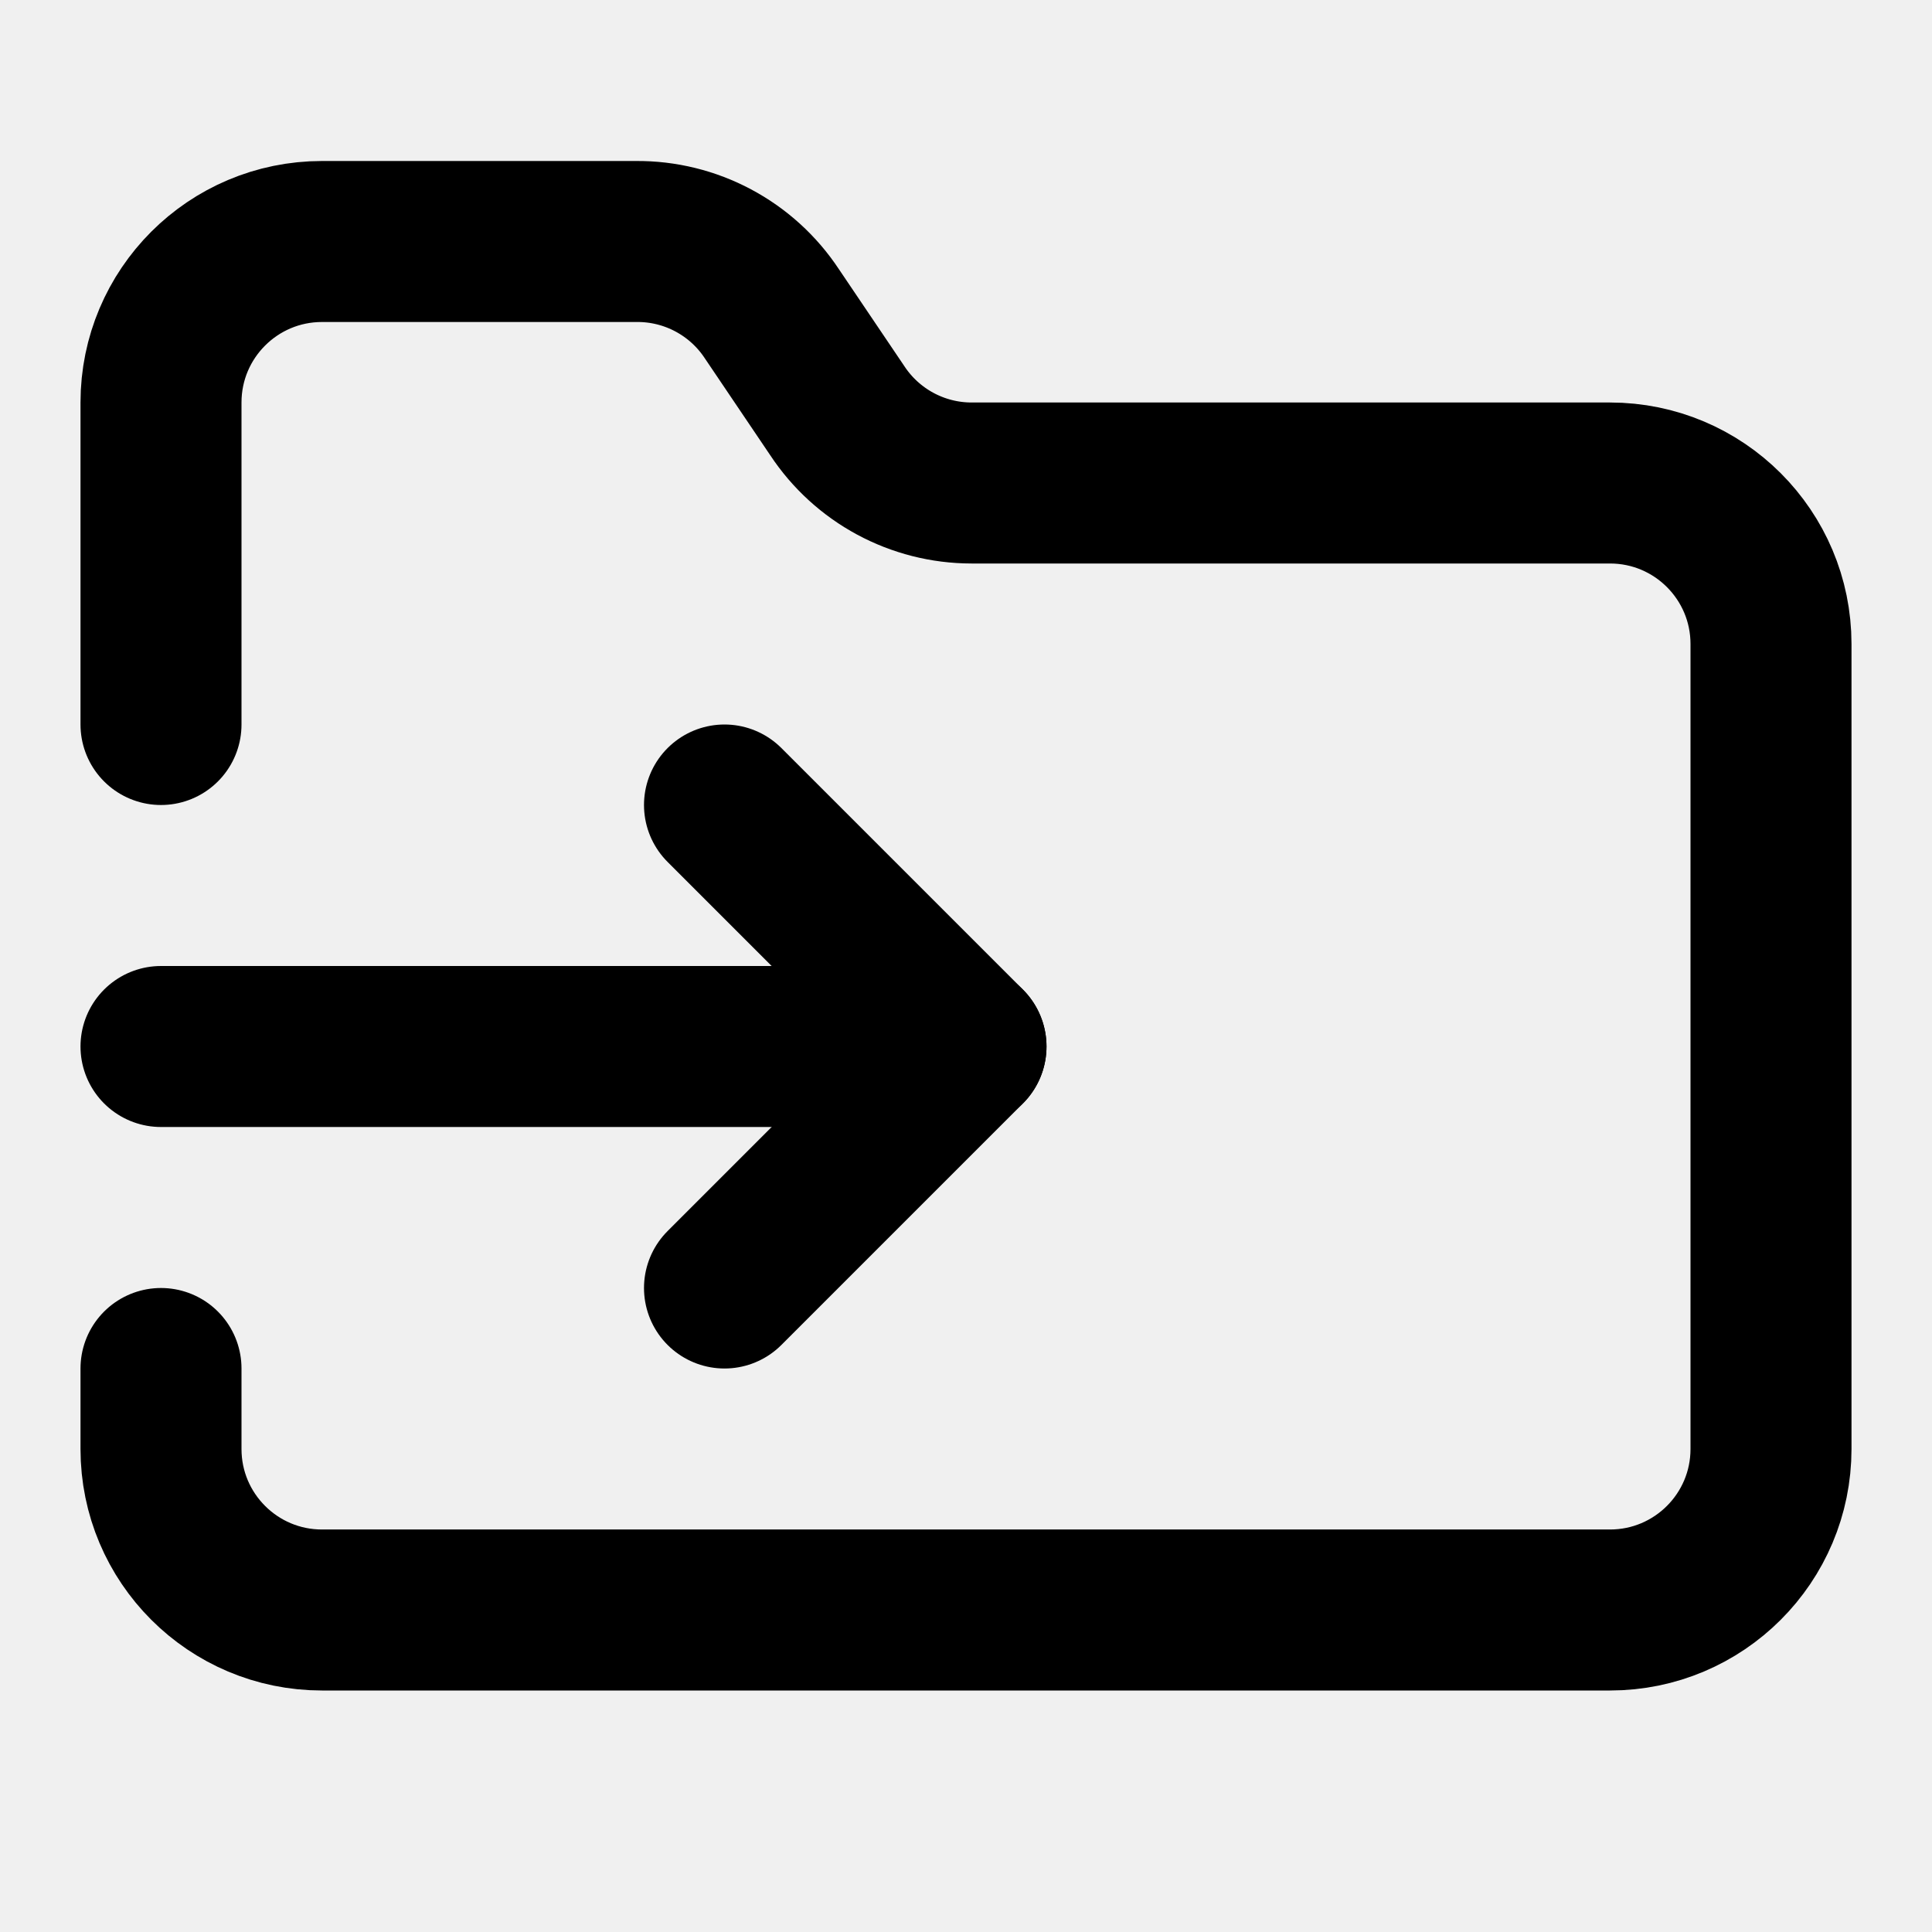
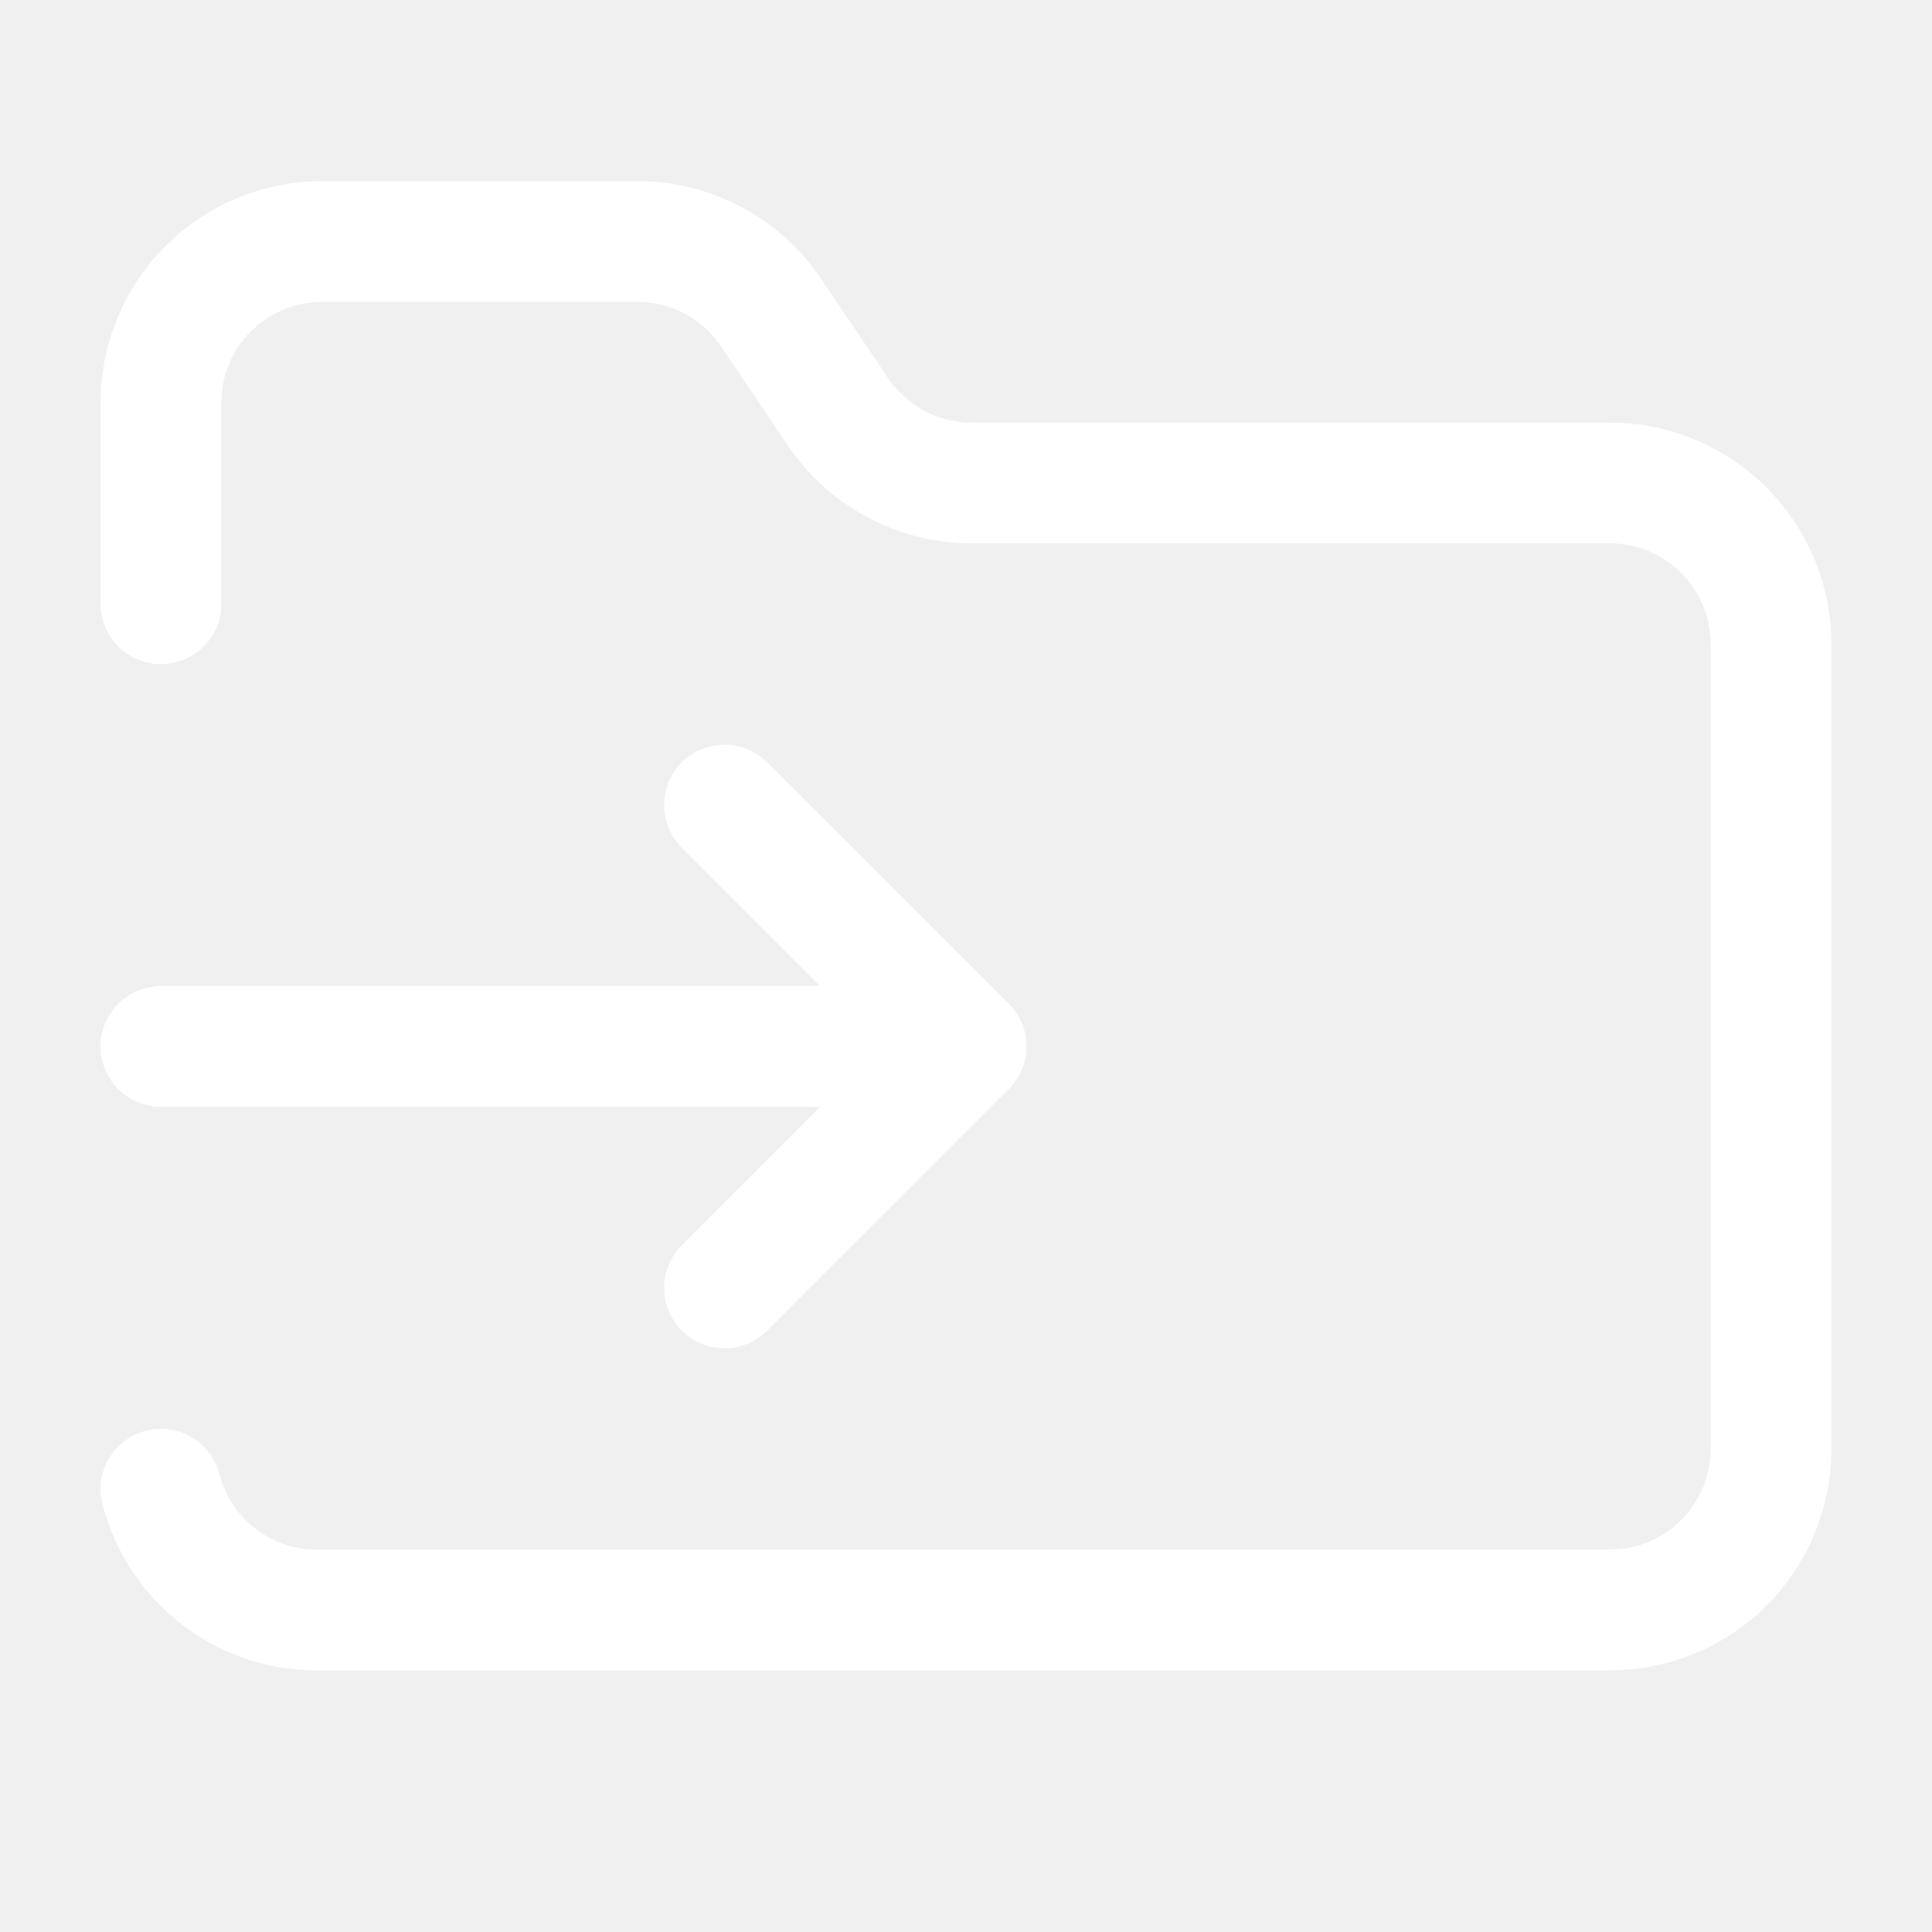
- <svg xmlns="http://www.w3.org/2000/svg" class="lucide lucide-folder-input" viewBox="0 0 24 24" fill="none" stroke="currentColor" stroke-width="2" stroke-linecap="round" stroke-linejoin="round">
-   <path d="M2 9V5a2 2 0 0 1 2-2h3.9a2 2 0 0 1 1.69.9l.81 1.2a2 2 0 0 0 1.67.9H20a2 2 0 0 1 2 2v10a2 2 0 0 1-2 2H4a2 2 0 0 1-2-2v-1" />
-   <path d="M2 13h10" />
-   <path d="m9 16 3-3-3-3" />
+ <svg xmlns="http://www.w3.org/2000/svg" width="16" height="16" viewBox="0 0 16 16" fill="none">
+   <path d="M1.333 5V3.333C1.333 2.98 1.474 2.641 1.724 2.391C1.974 2.141 2.313 2 2.667 2H5.267C5.49 1.998 5.71 2.052 5.906 2.156C6.103 2.261 6.271 2.414 6.393 2.6L6.933 3.4C7.055 3.584 7.22 3.736 7.414 3.84C7.609 3.945 7.826 4 8.047 4H13.333C13.687 4 14.026 4.141 14.276 4.391C14.526 4.641 14.667 4.98 14.667 5.333V12C14.667 12.354 14.526 12.693 14.276 12.943C14.026 13.193 13.687 13.333 13.333 13.333H2.667C2.364 13.343 2.067 13.249 1.824 13.067C1.582 12.886 1.409 12.627 1.333 12.333" stroke="white" stroke-linecap="round" stroke-linejoin="round" />
+   <path d="M8 8.666H1.333" stroke="white" stroke-linecap="round" stroke-linejoin="round" />
+   <path d="M6 6.667L8 8.666L6 10.666" stroke="white" stroke-linecap="round" stroke-linejoin="round" />
</svg>
